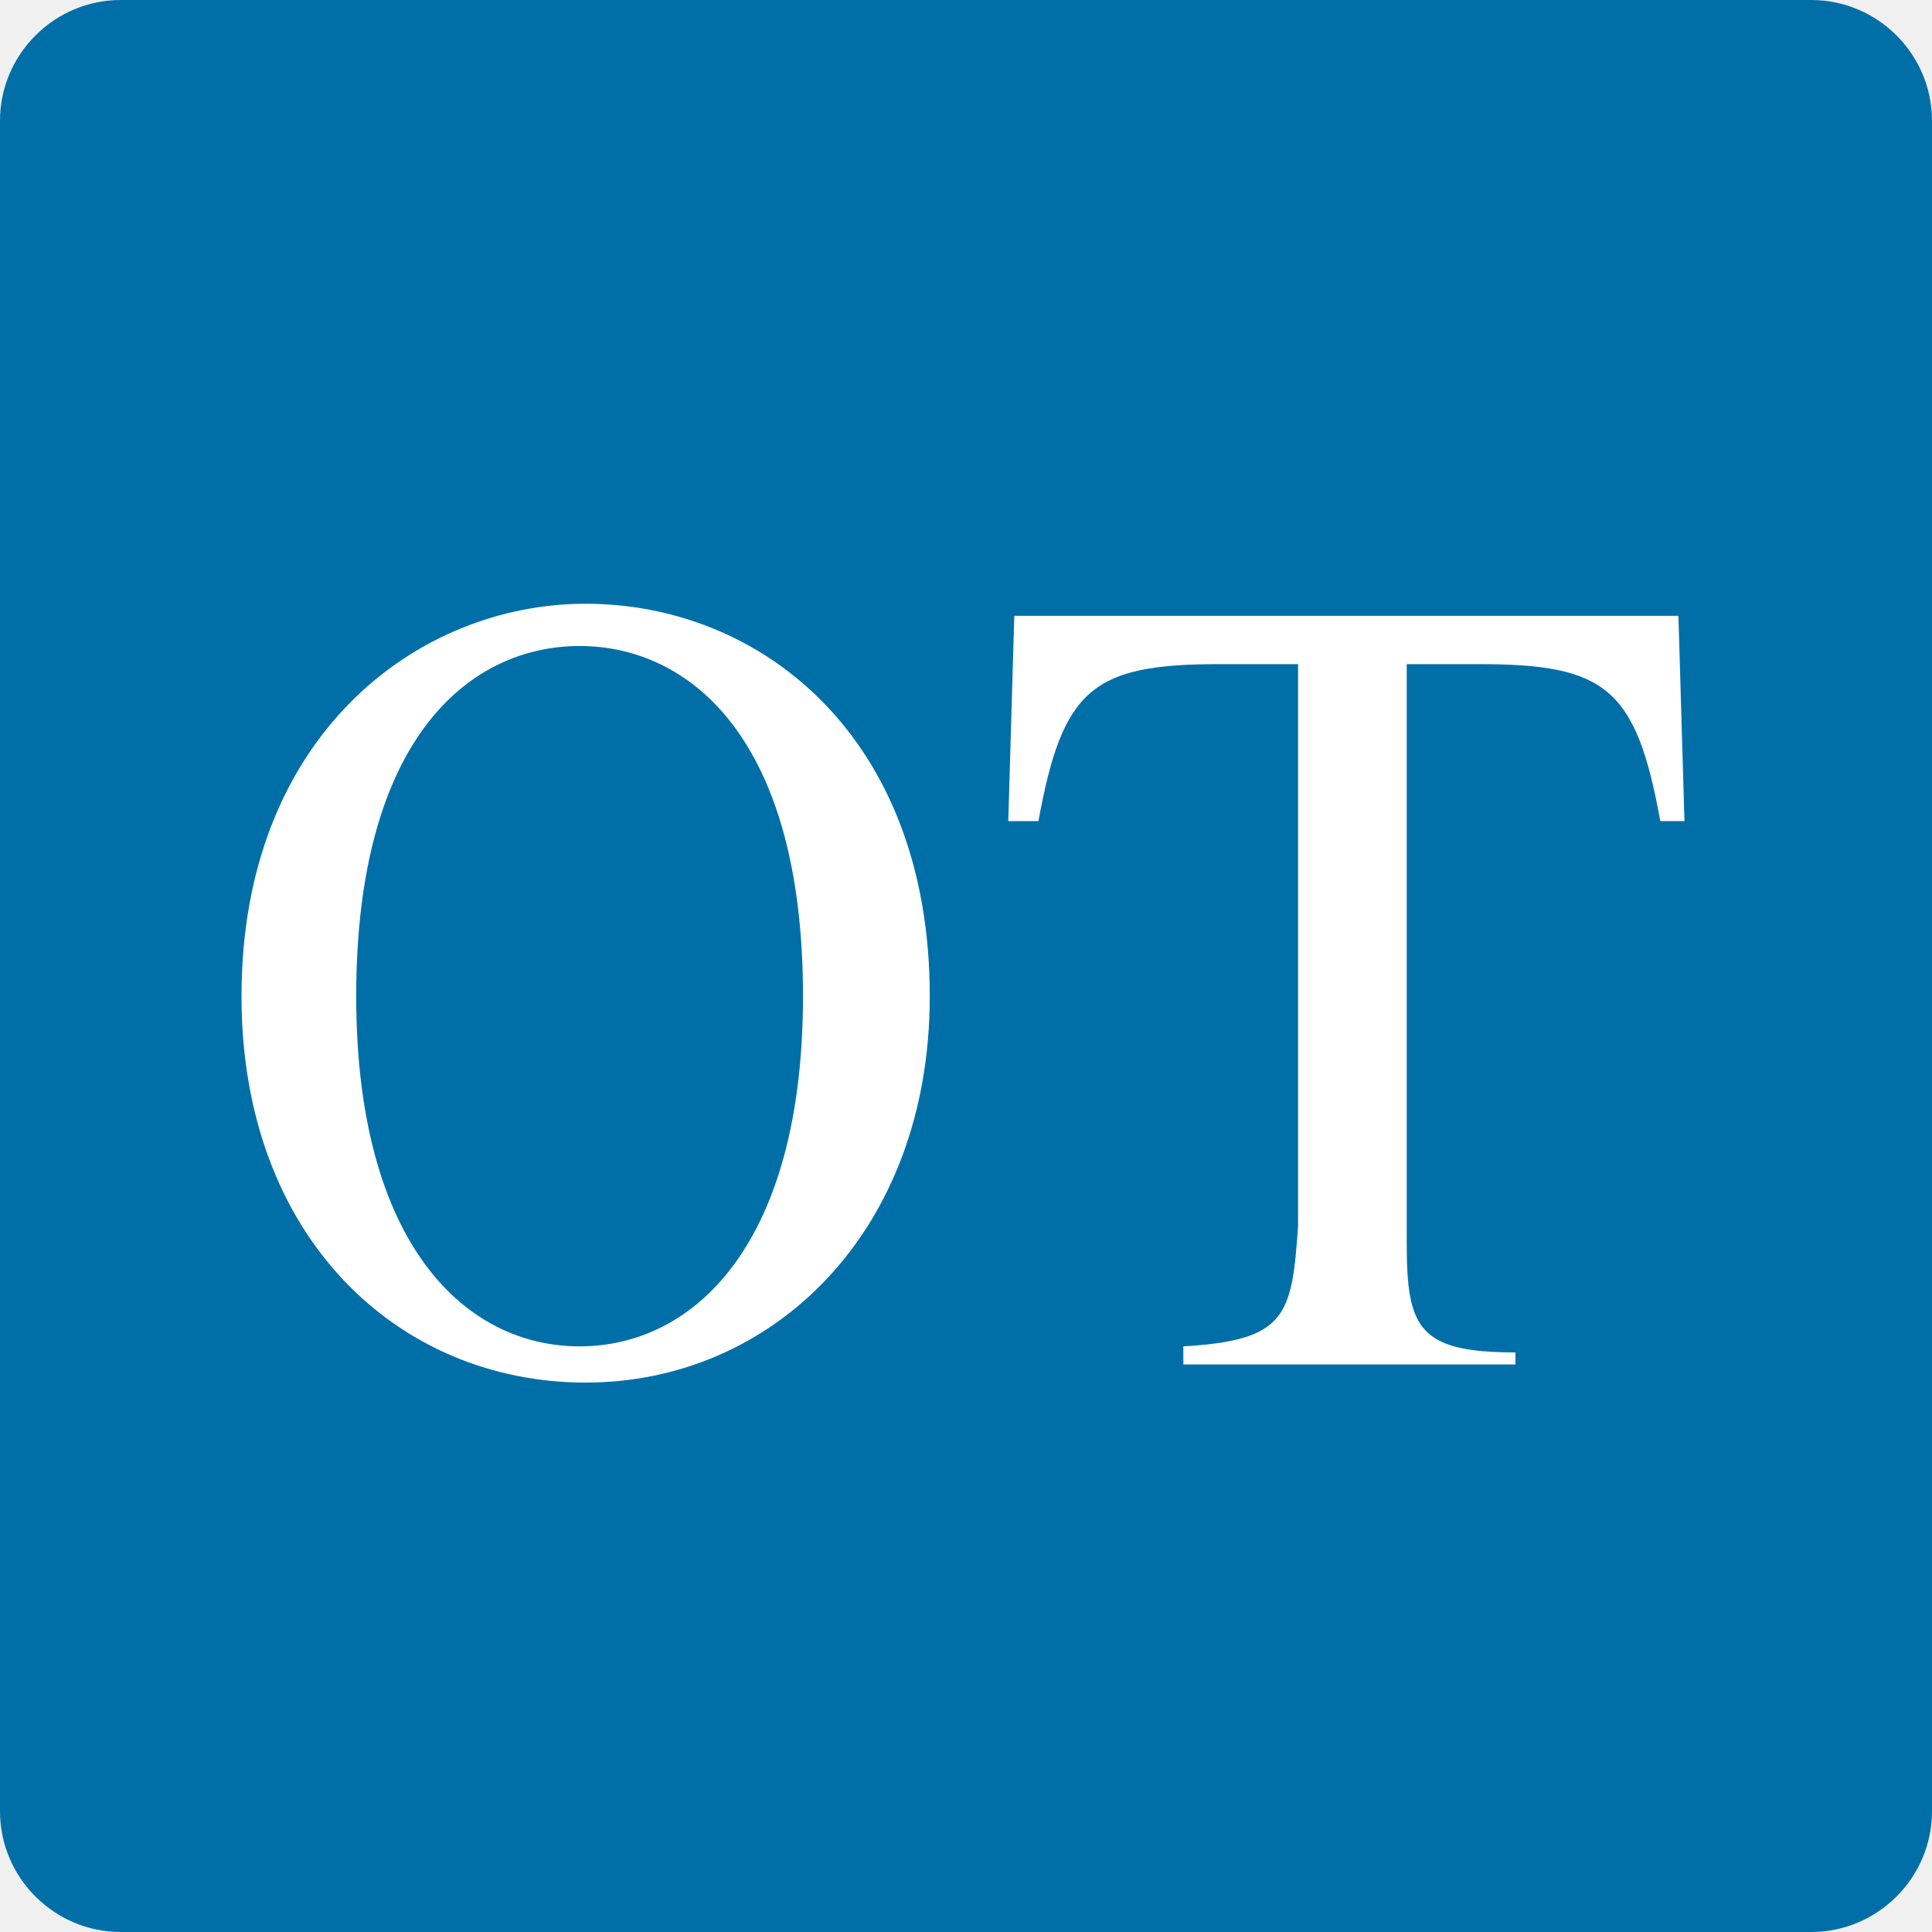
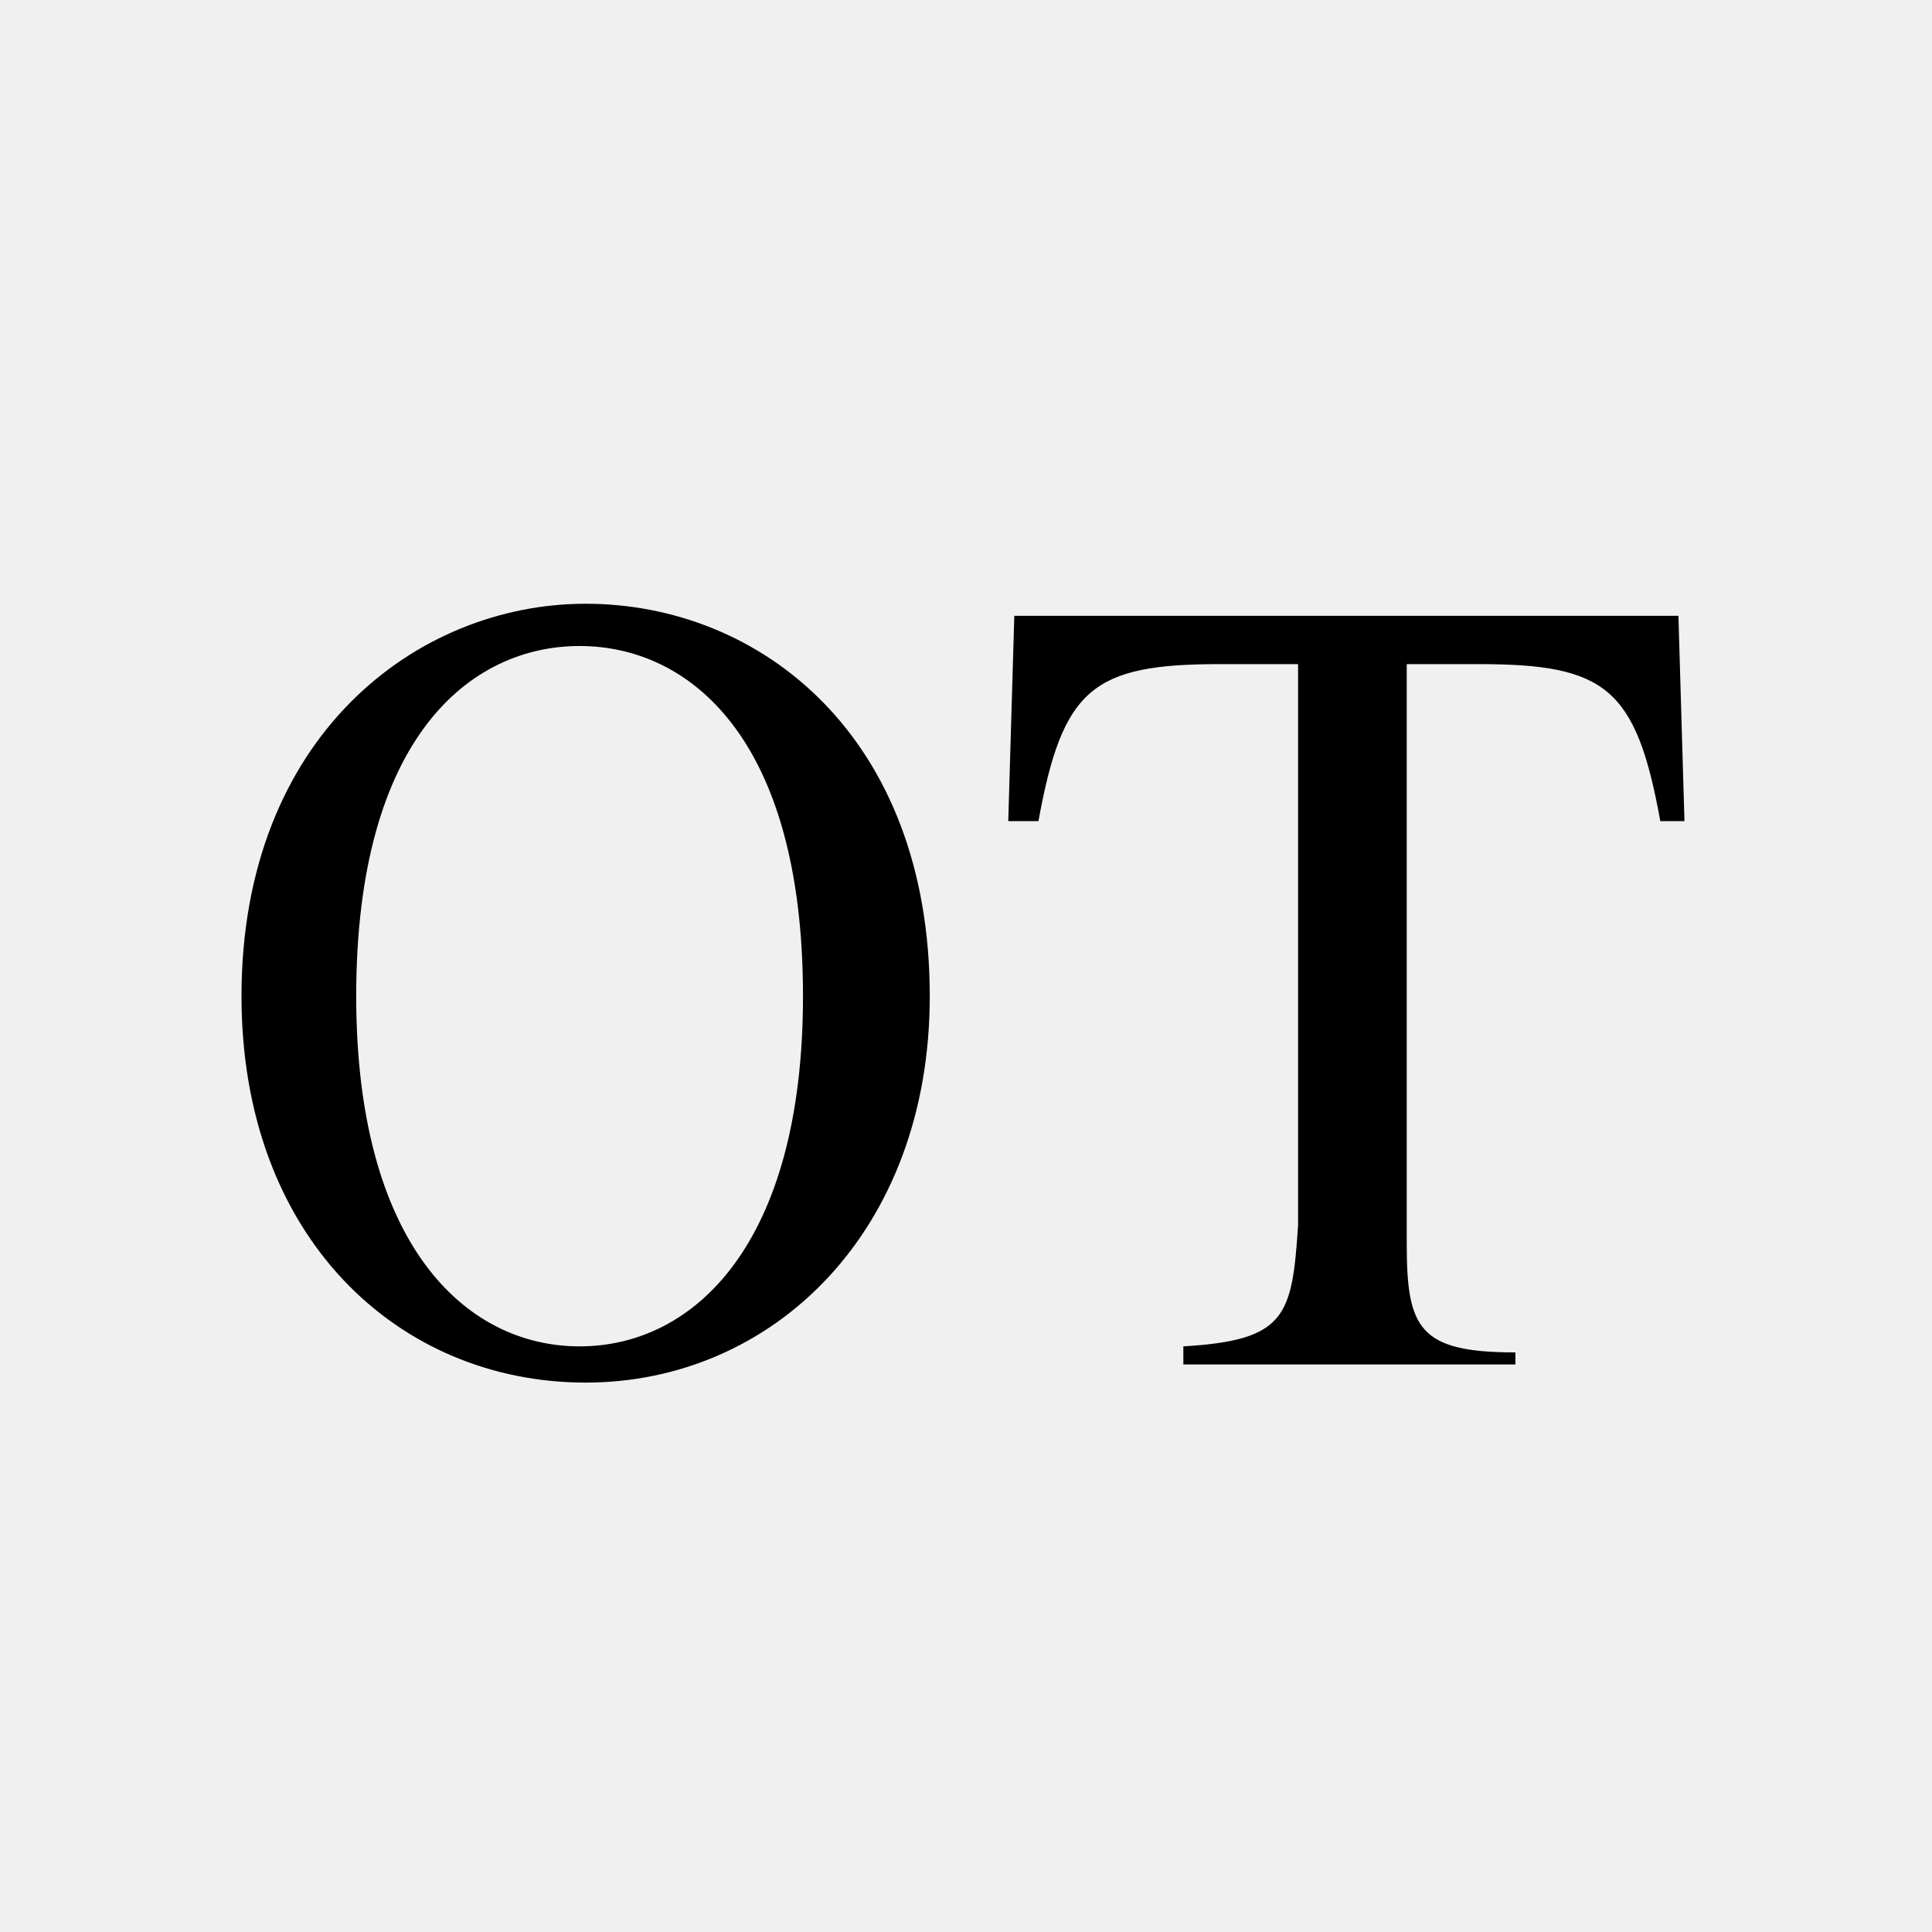
- <svg xmlns="http://www.w3.org/2000/svg" enable-background="new 0 0 32 32" viewBox="0 0 32 32">
-   <path d="m2 0h28c1.1 0 2 .9 2 2v28c0 1.1-.9 2-2 2h-28c-1.1 0-2-.9-2-2v-28c0-1.1.9-2 2-2" fill="#006fa8" />
-   <path d="m9.7 22.9c3.1 0 5.7-2.5 5.7-6.4 0-4.3-2.8-6.5-5.7-6.5-2.8 0-5.7 2.2-5.7 6.5 0 4 2.6 6.4 5.7 6.4m-.1-.6c-1.9 0-3.7-1.7-3.7-5.8 0-4.3 1.9-5.8 3.7-5.8s3.7 1.5 3.7 5.8c0 4.1-1.8 5.8-3.7 5.8zm15.5.3h-5.5v-.3c1.7-.1 1.8-.5 1.9-2v-9.3h-1.3c-2.1 0-2.6.4-3 2.6h-.5l.1-3.4h11l.1 3.4h-.4c-.4-2.2-.9-2.6-3-2.6h-1.2v9.6c0 1.4.2 1.8 1.8 1.8z" fill="#fff" />
+ <svg xmlns="http://www.w3.org/2000/svg" viewBox="0 0 64 64">
+   <g fill="none" fill-rule="evenodd">
+     <path d="M0 0h64v64H0z" />
+     <path d="M19.4 45.8c6.2 0 11.4-5 11.4-12.8 0-8.6-5.6-13-11.4-13C13.8 20 8 24.4 8 33c0 8 5.2 12.8 11.4 12.8m-.2-1.2c-3.8 0-7.4-3.4-7.4-11.6 0-8.6 3.8-11.6 7.4-11.6 3.6 0 7.4 3 7.4 11.6 0 8.2-3.6 11.6-7.4 11.6zm31 .6h-11v-.6c3.4-.2 3.6-1 3.8-4V22h-2.6c-4.2 0-5.2.8-6 5.2h-1l.2-6.8h22l.2 6.8H55c-.8-4.4-1.8-5.2-6-5.2h-2.4v19.2c0 2.8.4 3.6 3.6 3.6v.4z" fill="#000" fill-rule="nonzero" />
+   </g>
</svg>
